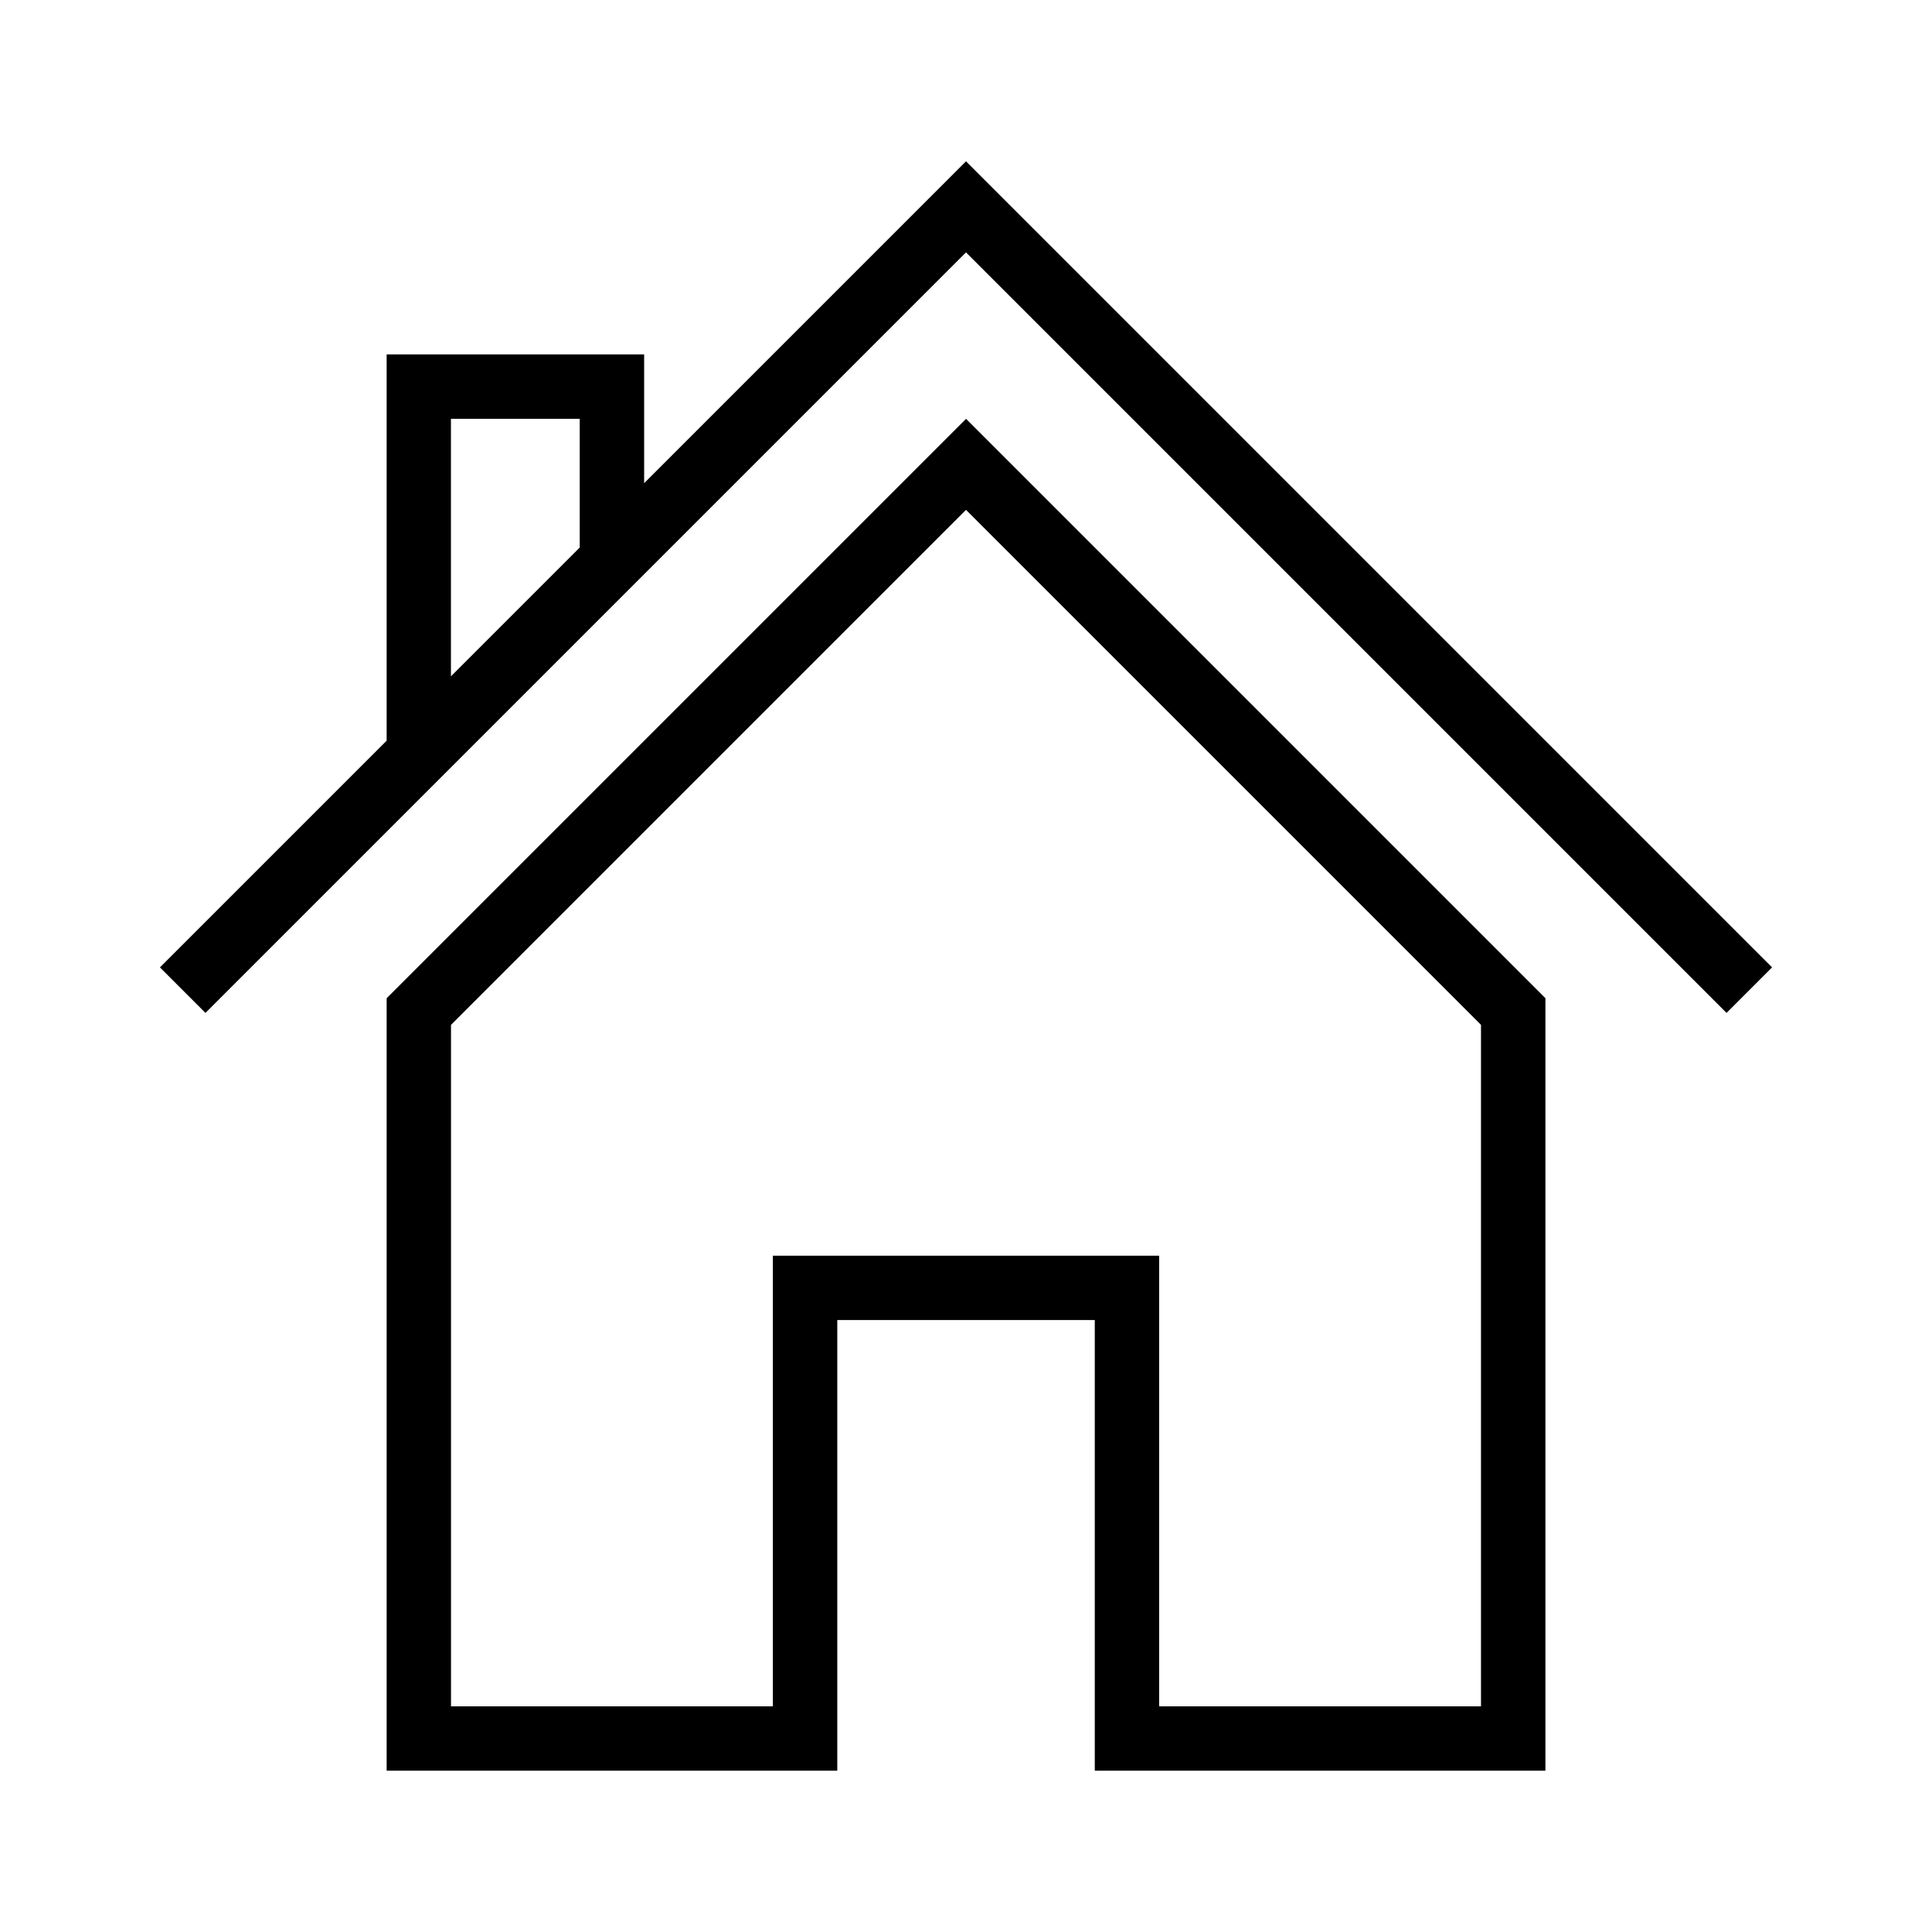
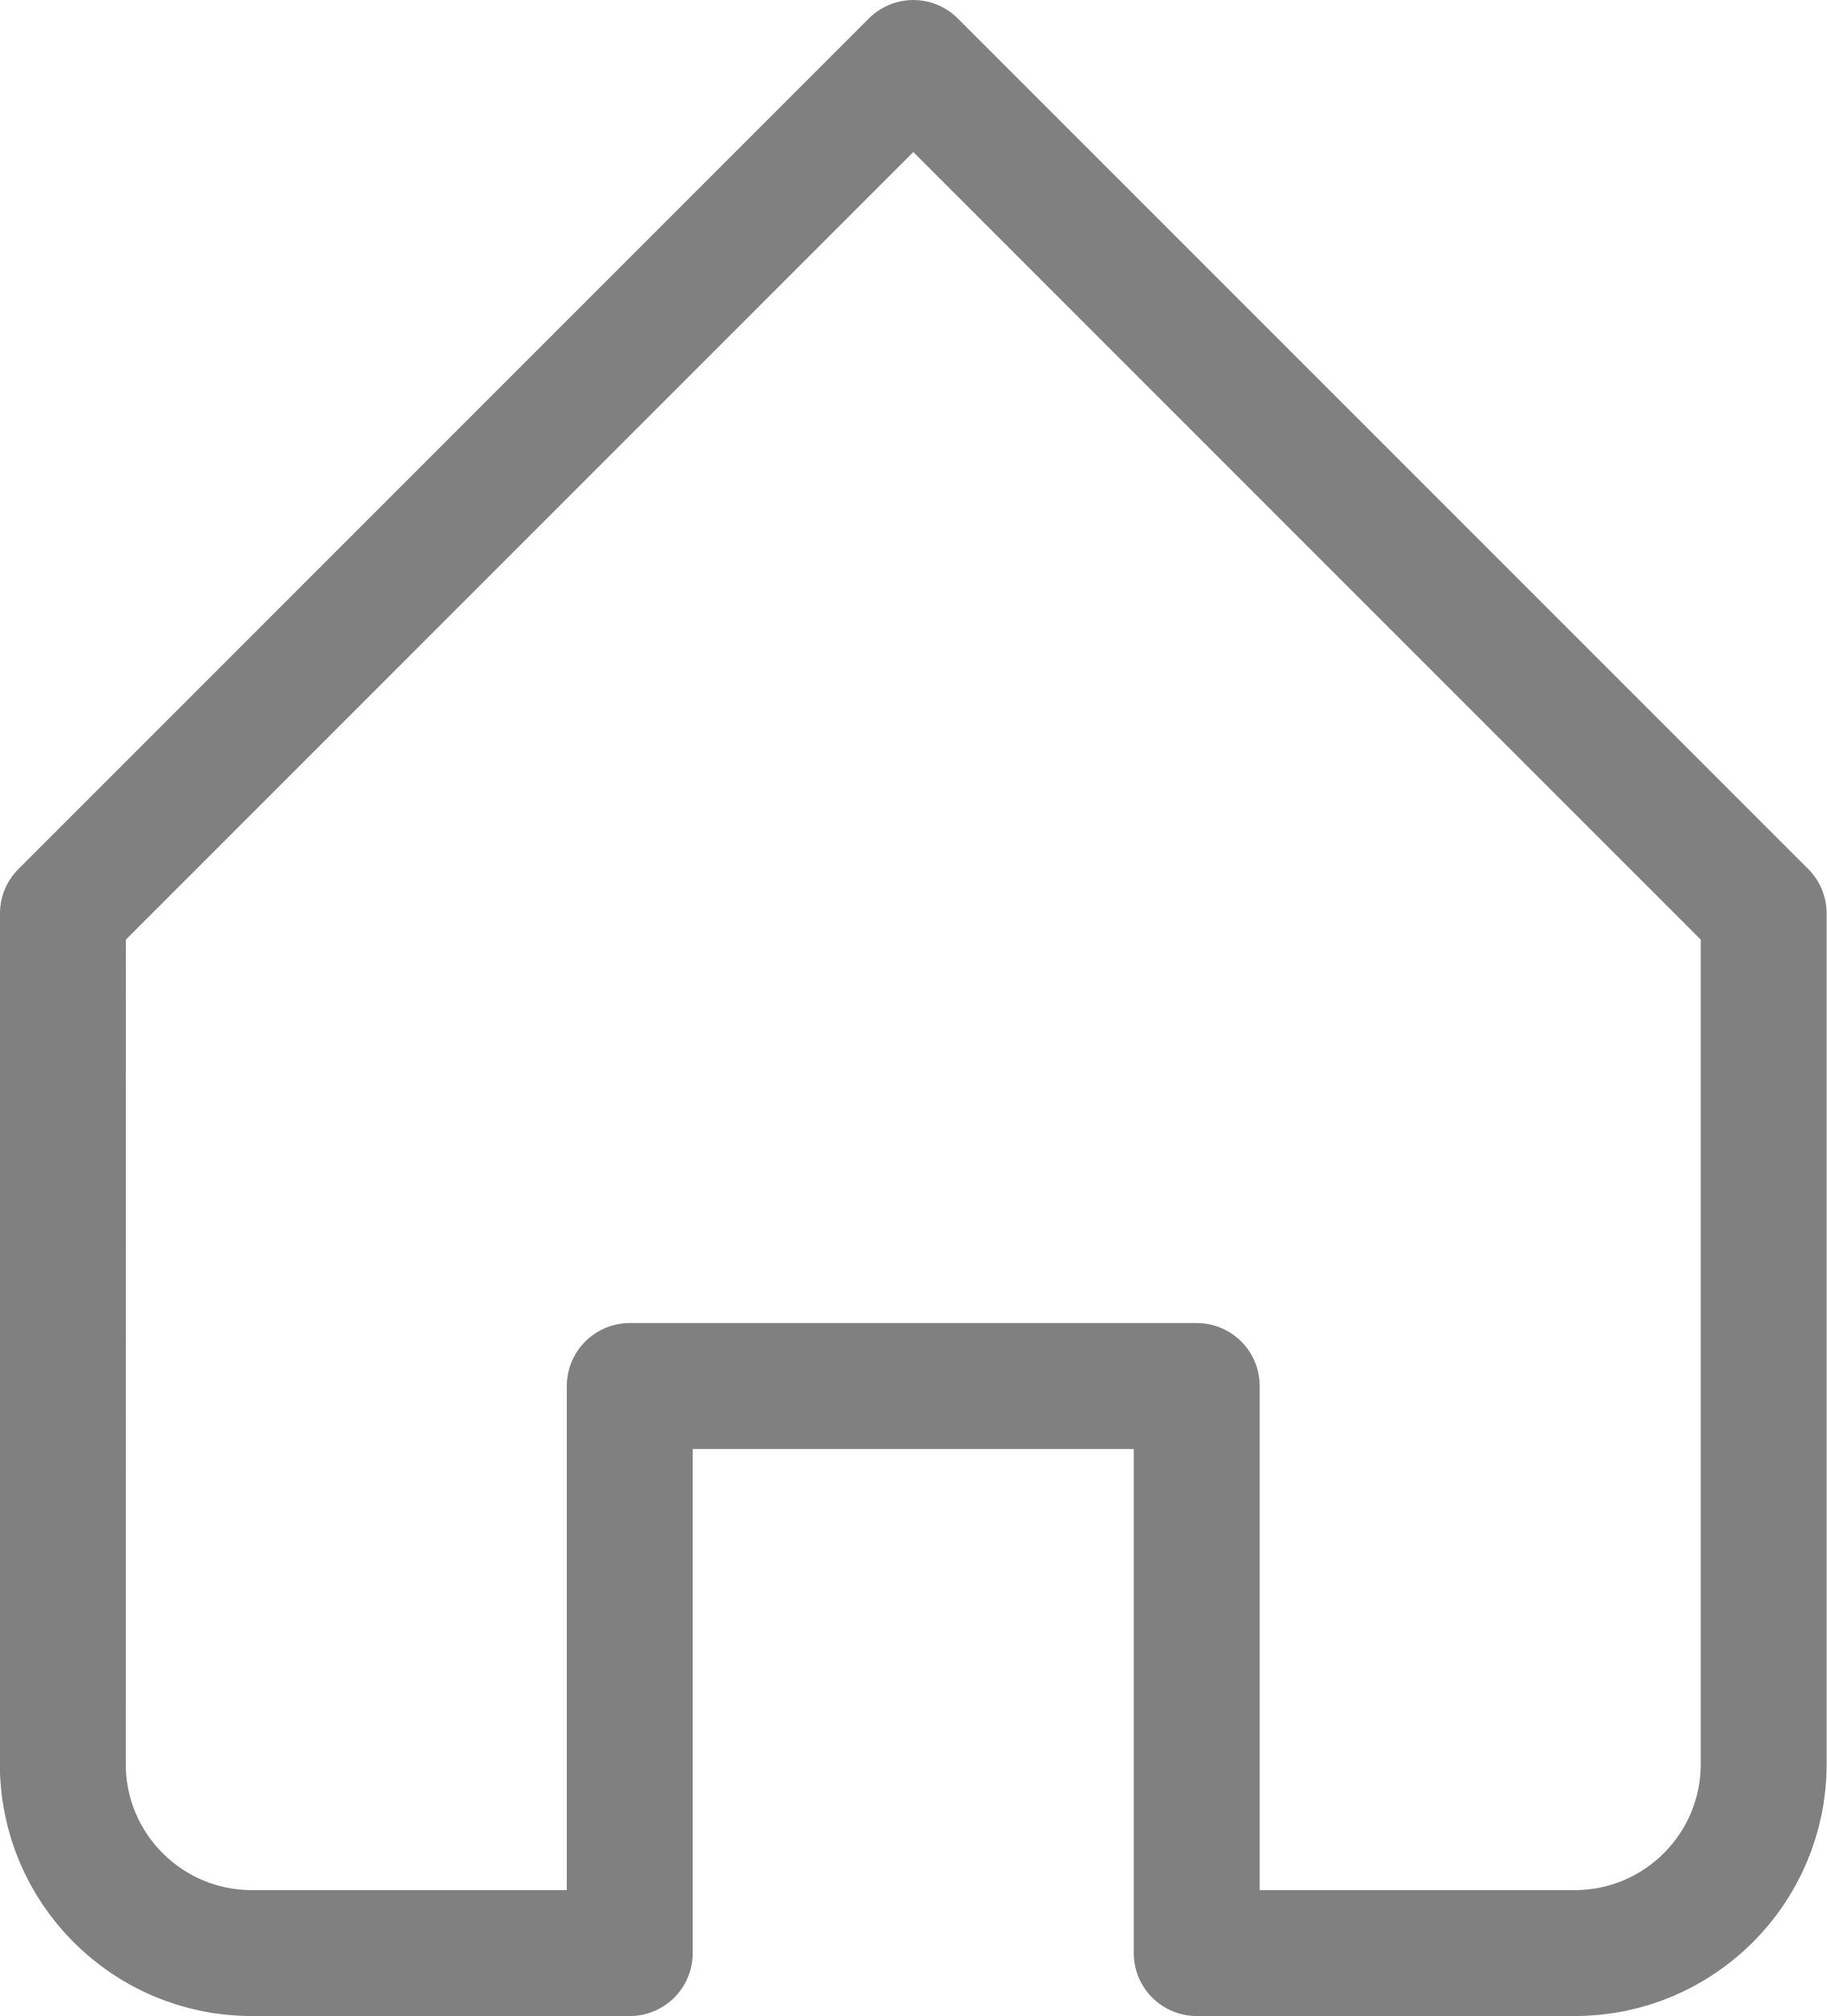
- <svg xmlns="http://www.w3.org/2000/svg" width="800px" height="800px" viewBox="0 0 32 32" version="1.1">
-   <g id="icomoon-ignore">
- </g>
-   <path d="M16 2.672l-5.331 5.331v-2.133h-4.265v6.398l-3.755 3.755 0.754 0.754 12.597-12.597 12.597 12.597 0.754-0.754-13.351-13.351zM7.47 6.937h2.132v2.132l-2.133 2.133v-4.265z" fill="#000000">
- 
- </path>
-   <path d="M6.404 16.533v12.795h7.464v-7.464h4.265v7.464h7.464v-12.795l-9.596-9.596-9.596 9.596zM24.53 28.262h-5.331v-7.464h-6.398v7.464h-5.331v-11.287l8.53-8.53 8.53 8.53v11.287z" fill="#000000">
- 
- </path>
+ <svg xmlns="http://www.w3.org/2000/svg" version="1.1" width="14.508" height="16.009" viewBox="0,0,14.508,16.009">
+   <g transform="translate(-232.7462,-171.9957)">
+     <g data-paper-data="{&quot;isPaintingLayer&quot;:true}" fill="none" fill-rule="nonzero" stroke="#808080" stroke-width="1" stroke-linecap="round" stroke-linejoin="round" stroke-miterlimit="10" stroke-dasharray="" stroke-dashoffset="0" style="mix-blend-mode: normal">
+       <path d="M233.246,179.25l6.754,-6.754l6.754,6.754v6.754c0,0.829 -0.672,1.501 -1.501,1.501h-3.002v-4.503h-4.503v4.503h-3.002c-0.829,0 -1.501,-0.672 -1.501,-1.501z" />
+     </g>
+   </g>
</svg>
